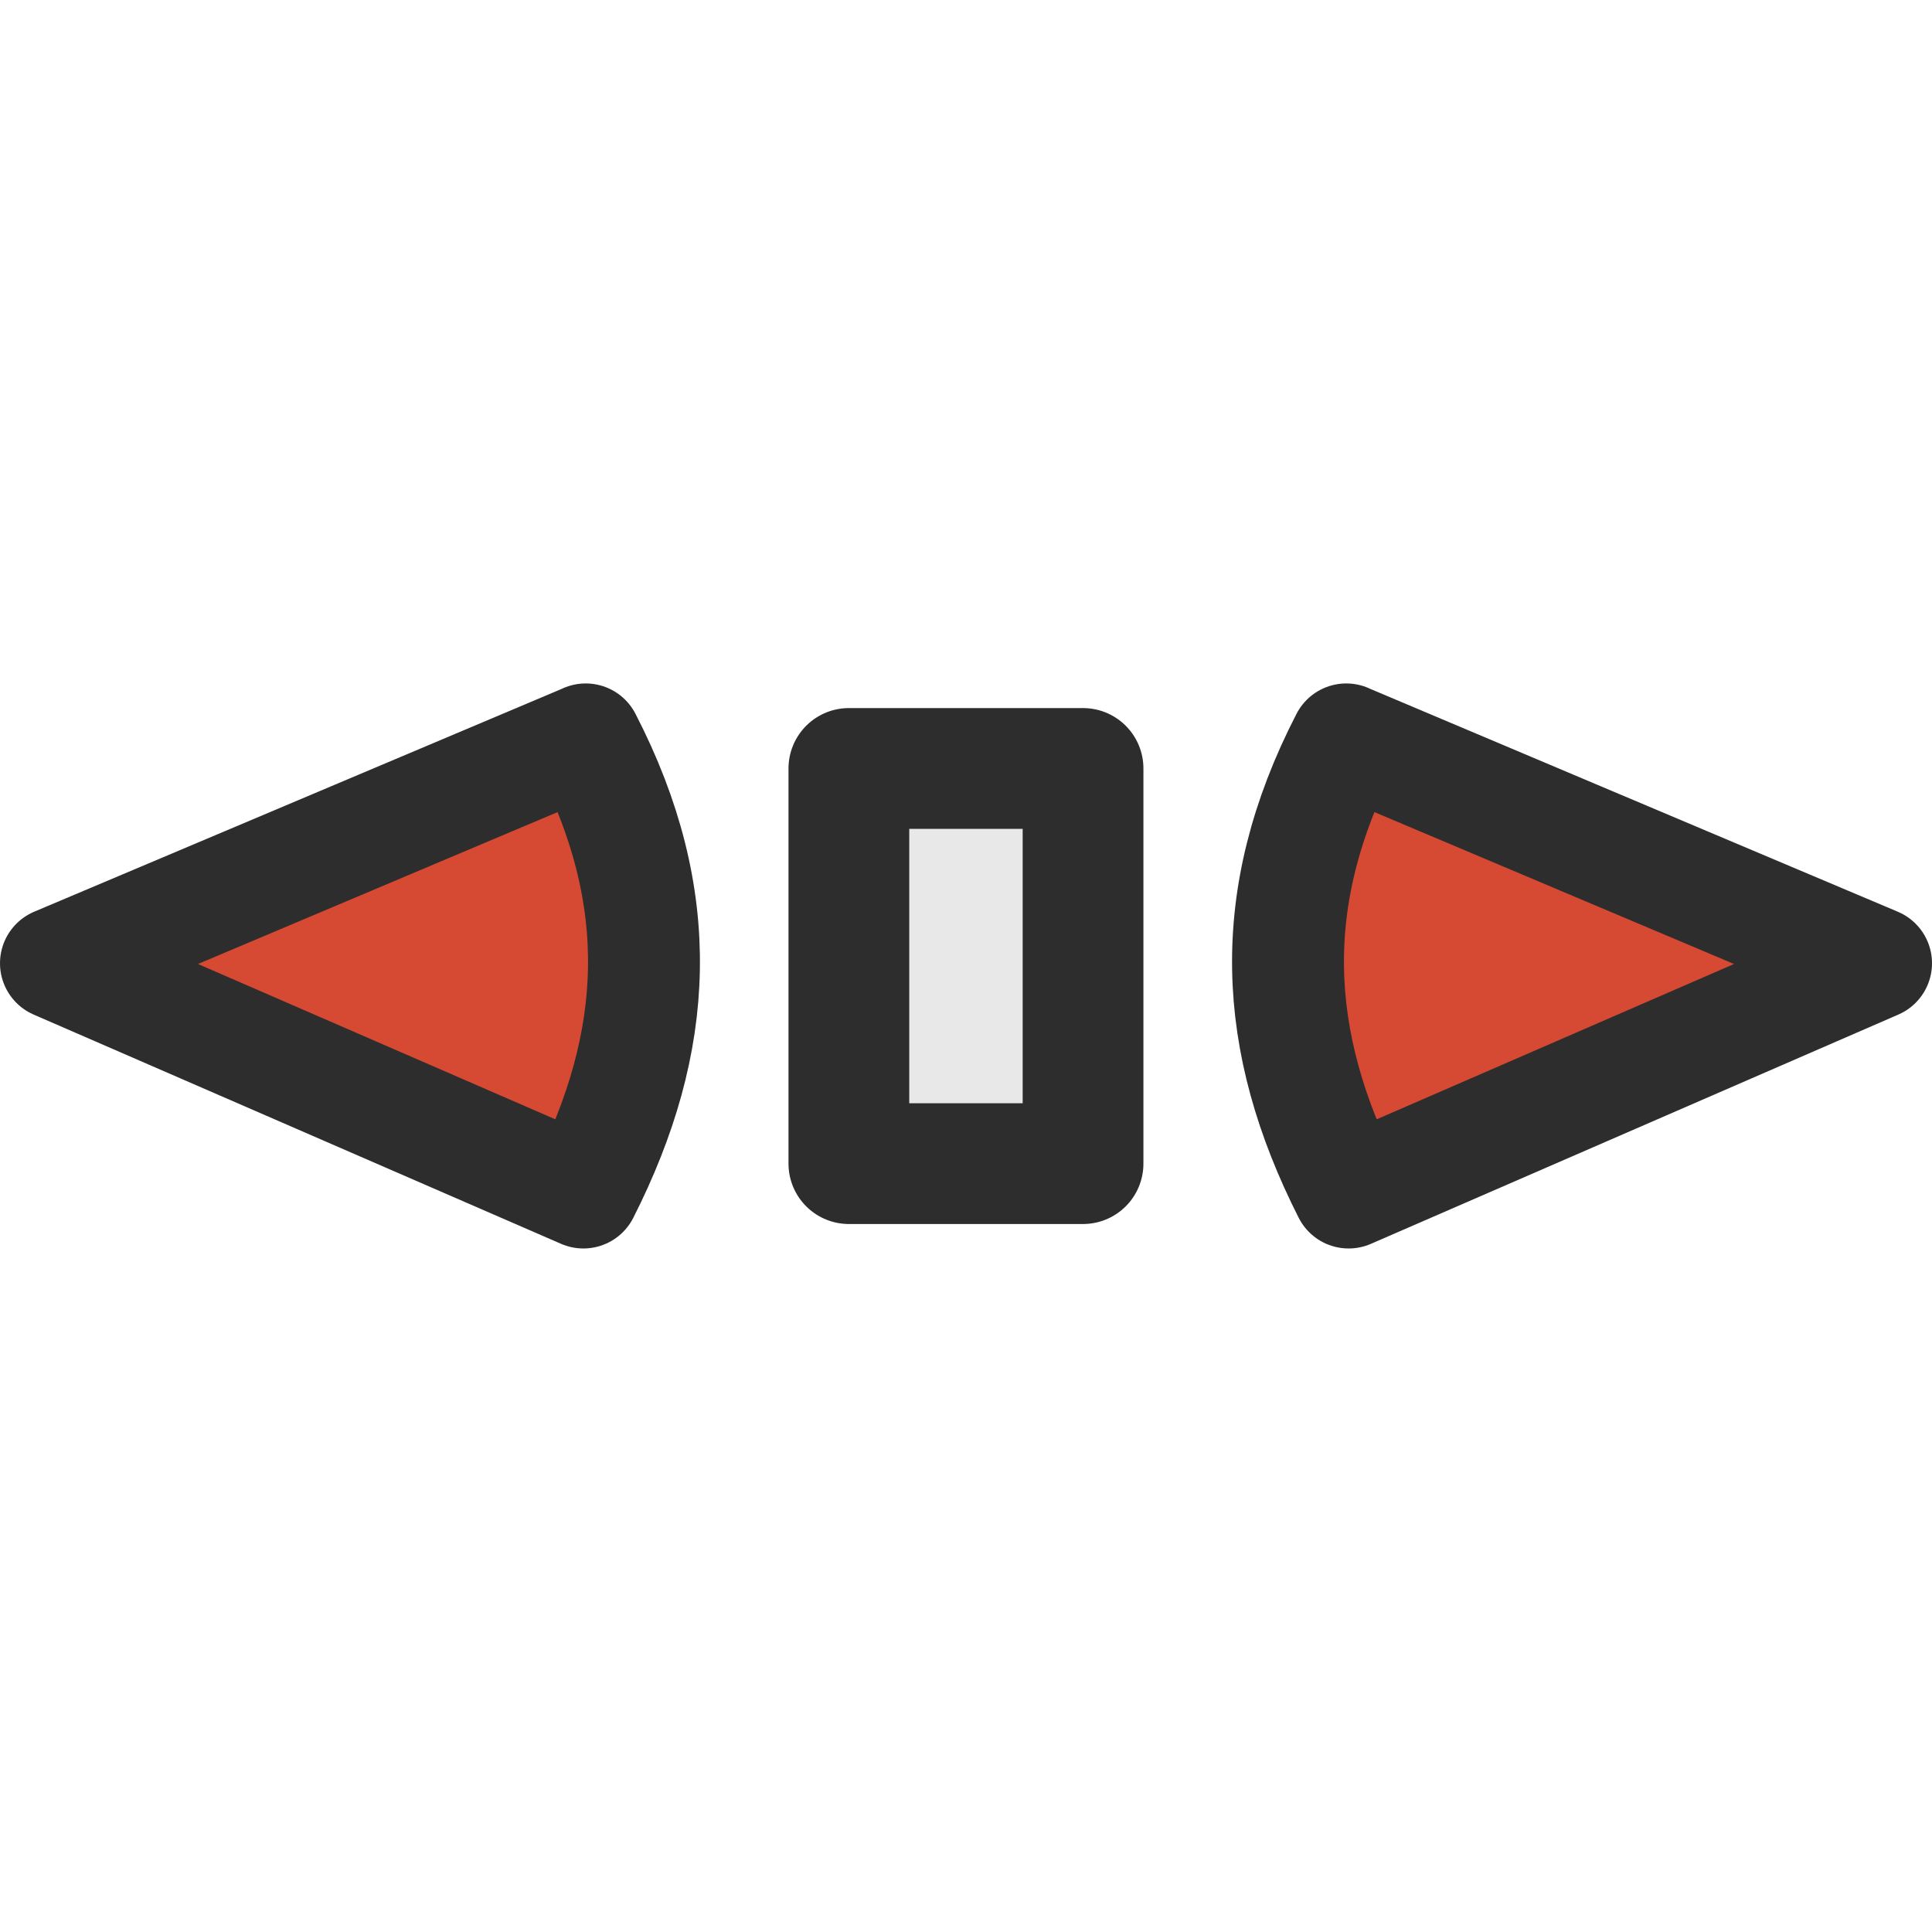
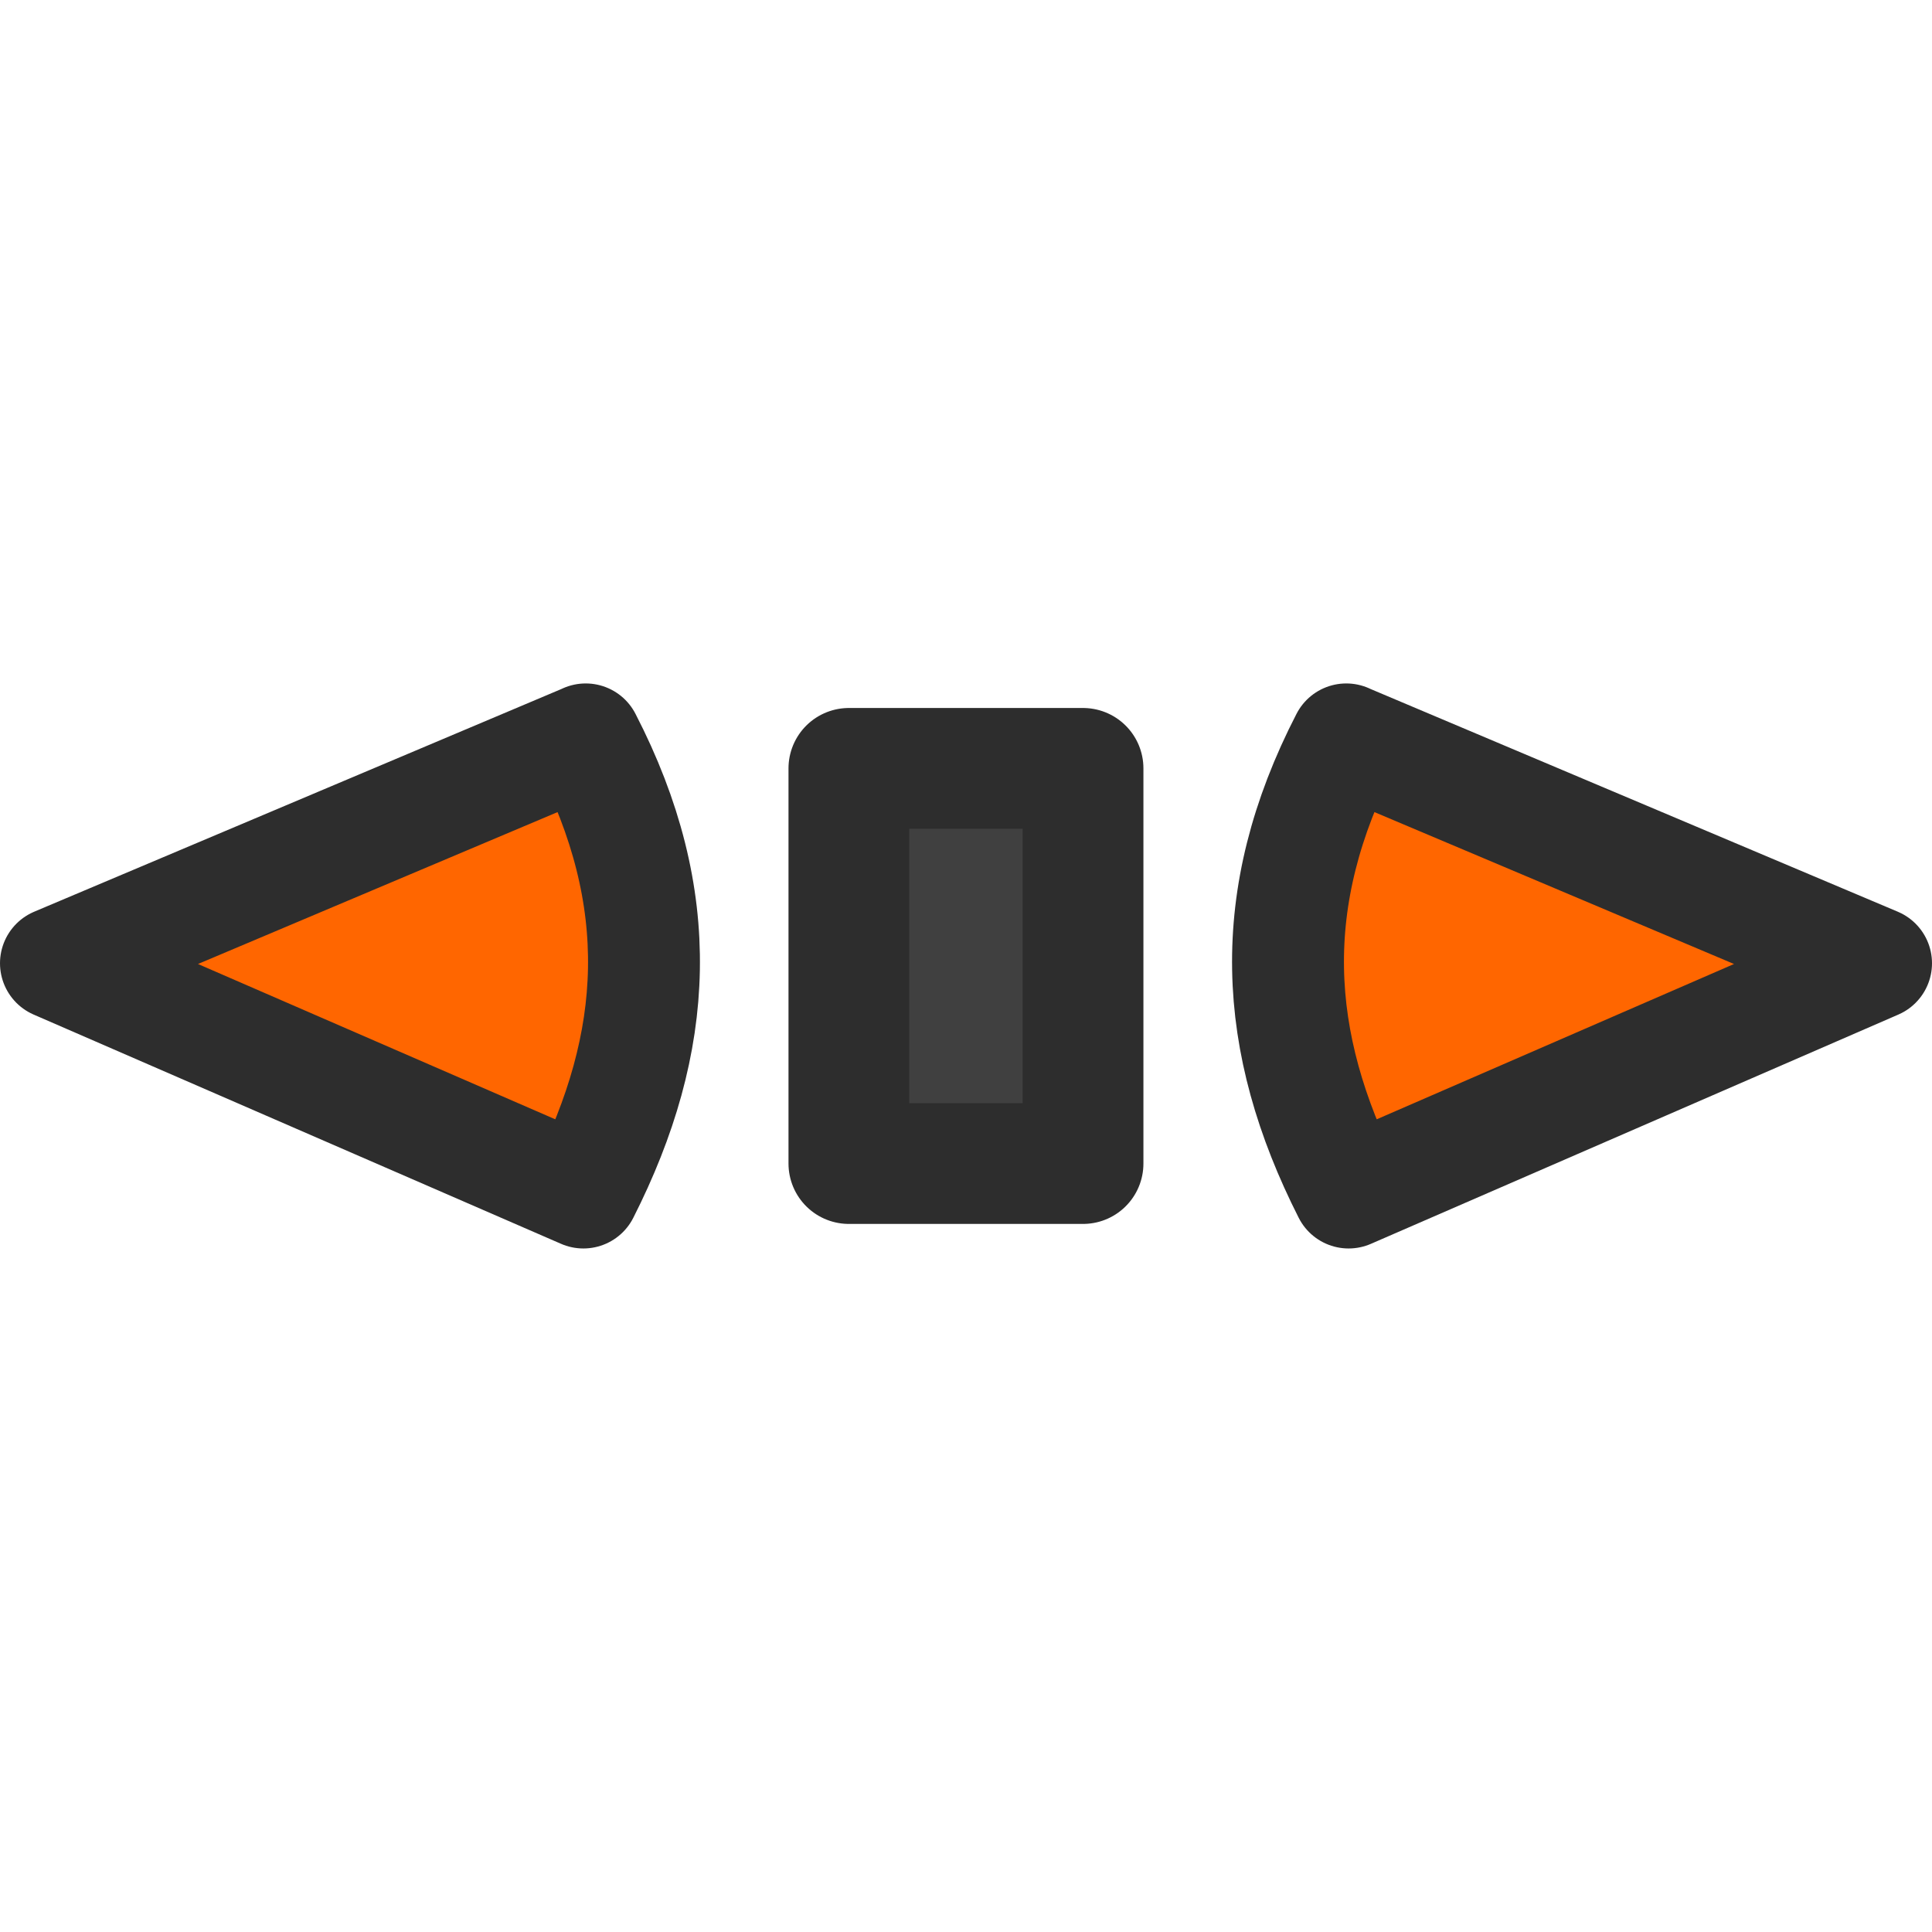
<svg xmlns="http://www.w3.org/2000/svg" width="24" height="24" id="svg2985" version="1.1">
  <defs id="defs2987" />
  <g id="layer16" />
  <g id="layer9" />
  <g id="layer10" />
  <g id="layer11" />
  <g id="layer12">
    <g id="g4374">
-       <path style="fill:#d64933;stroke:#2d2d2d;stroke-width:1.39;stroke-linecap:butt;stroke-linejoin:round;stroke-miterlimit:4;stroke-opacity:1;stroke-dasharray:none;display:inline" d="m 7.276,9.186 -6.581,2.78 6.552,2.848 c 0.948,-1.871 1.048,-3.654 0.029,-5.629 z" id="path7971-6-5" />
-       <path id="path3859" d="m 10.545,10.364 0,-0.818 2.909,0 0,0.545 0,4.364 -2.909,0 z" style="fill:#e8e8e8;stroke:#2d2d2d;stroke-width:1.5;stroke-linecap:butt;stroke-linejoin:round;stroke-miterlimit:4;stroke-opacity:1;stroke-dasharray:none" />
-       <path id="path4372" d="m 16.724,9.186 6.581,2.78 -6.552,2.848 c -0.948,-1.871 -1.048,-3.654 -0.029,-5.629 z" style="fill:#d64933;stroke:#2d2d2d;stroke-width:1.39;stroke-linecap:butt;stroke-linejoin:round;stroke-miterlimit:4;stroke-opacity:1;stroke-dasharray:none;display:inline" />
+       <path style="display:inline;fill:#ff6600;stroke:#2d2d2d;stroke-width:1.39;stroke-linecap:butt;stroke-linejoin:round;stroke-miterlimit:4;stroke-dasharray:none;stroke-opacity:1" d="m 7.276,9.186 -6.581,2.78 6.552,2.848 c 0.948,-1.871 1.048,-3.654 0.029,-5.629 z" id="path7971-6-5" />
+       <path id="path3859" d="M 10.545,10.364 V 9.545 h 2.909 v 0.545 4.364 h -2.909 z" style="fill:#404040;stroke:#2d2d2d;stroke-width:1.5;stroke-linecap:butt;stroke-linejoin:round;stroke-miterlimit:4;stroke-dasharray:none;stroke-opacity:1" />
+       <path id="path4372" d="m 16.724,9.186 6.581,2.78 -6.552,2.848 c -0.948,-1.871 -1.048,-3.654 -0.029,-5.629 z" style="display:inline;fill:#ff6600;stroke:#2d2d2d;stroke-width:1.39;stroke-linecap:butt;stroke-linejoin:round;stroke-miterlimit:4;stroke-dasharray:none;stroke-opacity:1" />
    </g>
  </g>
  <g id="layer13" />
</svg>
